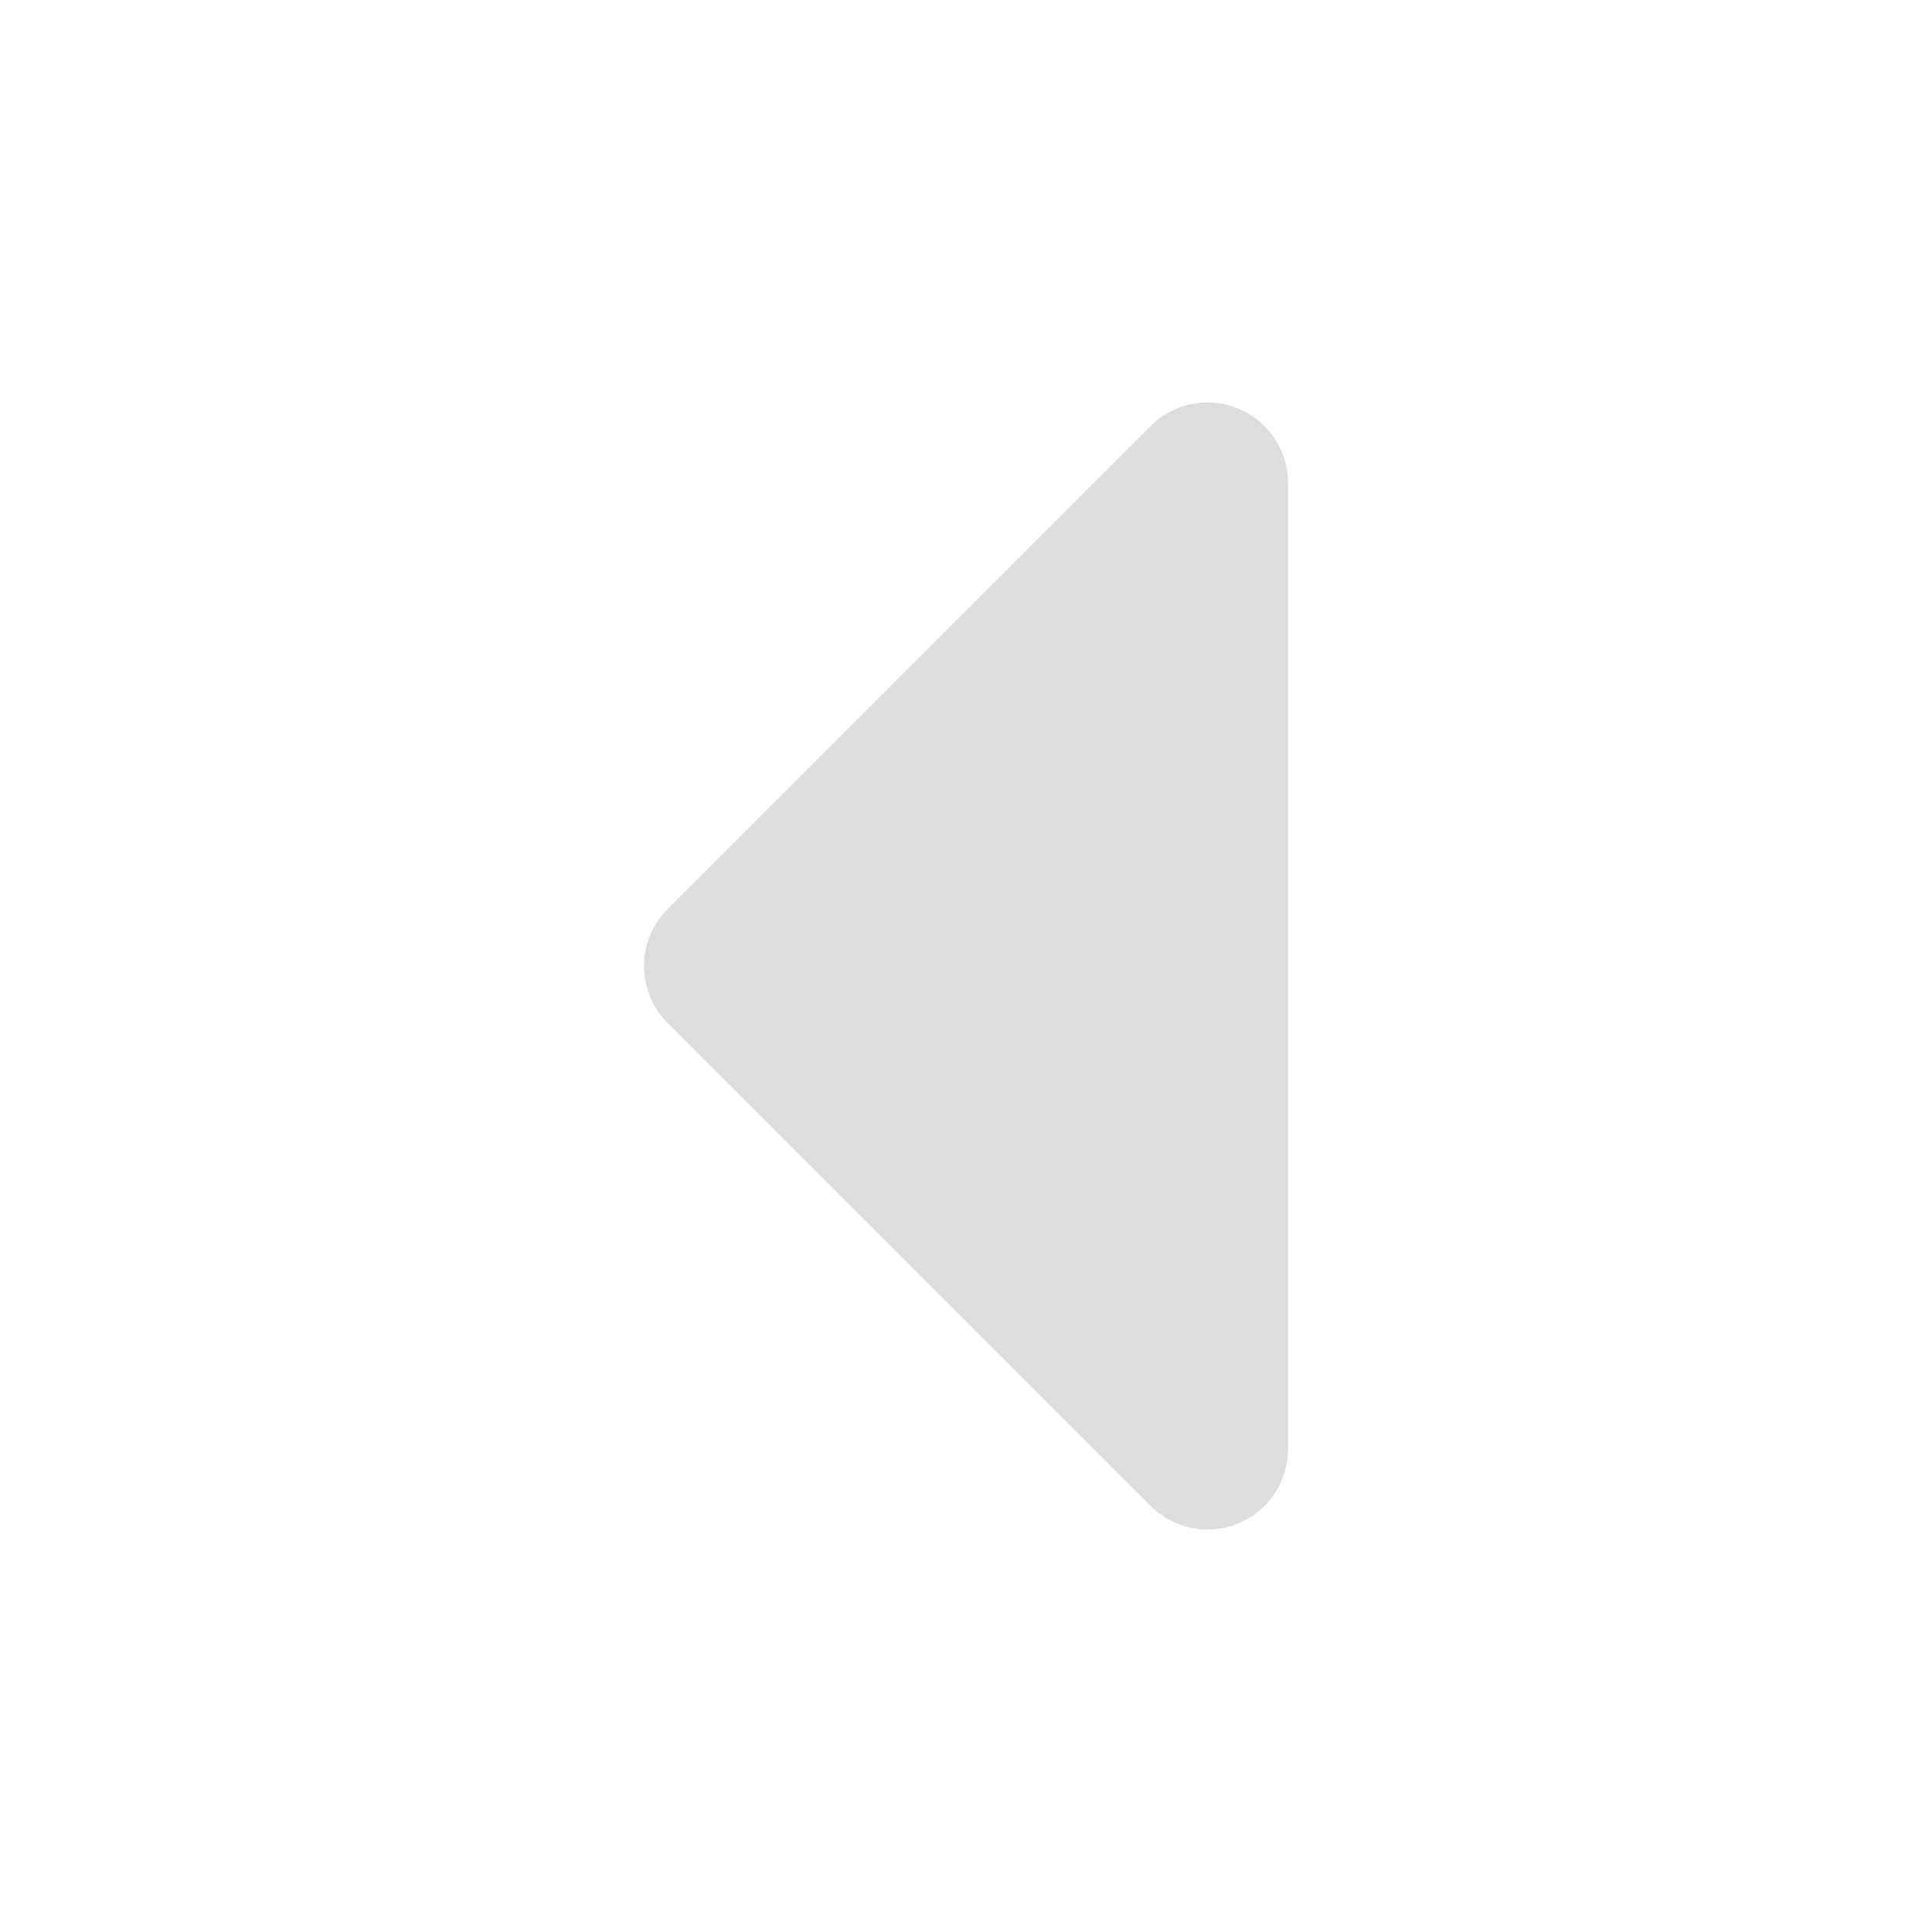
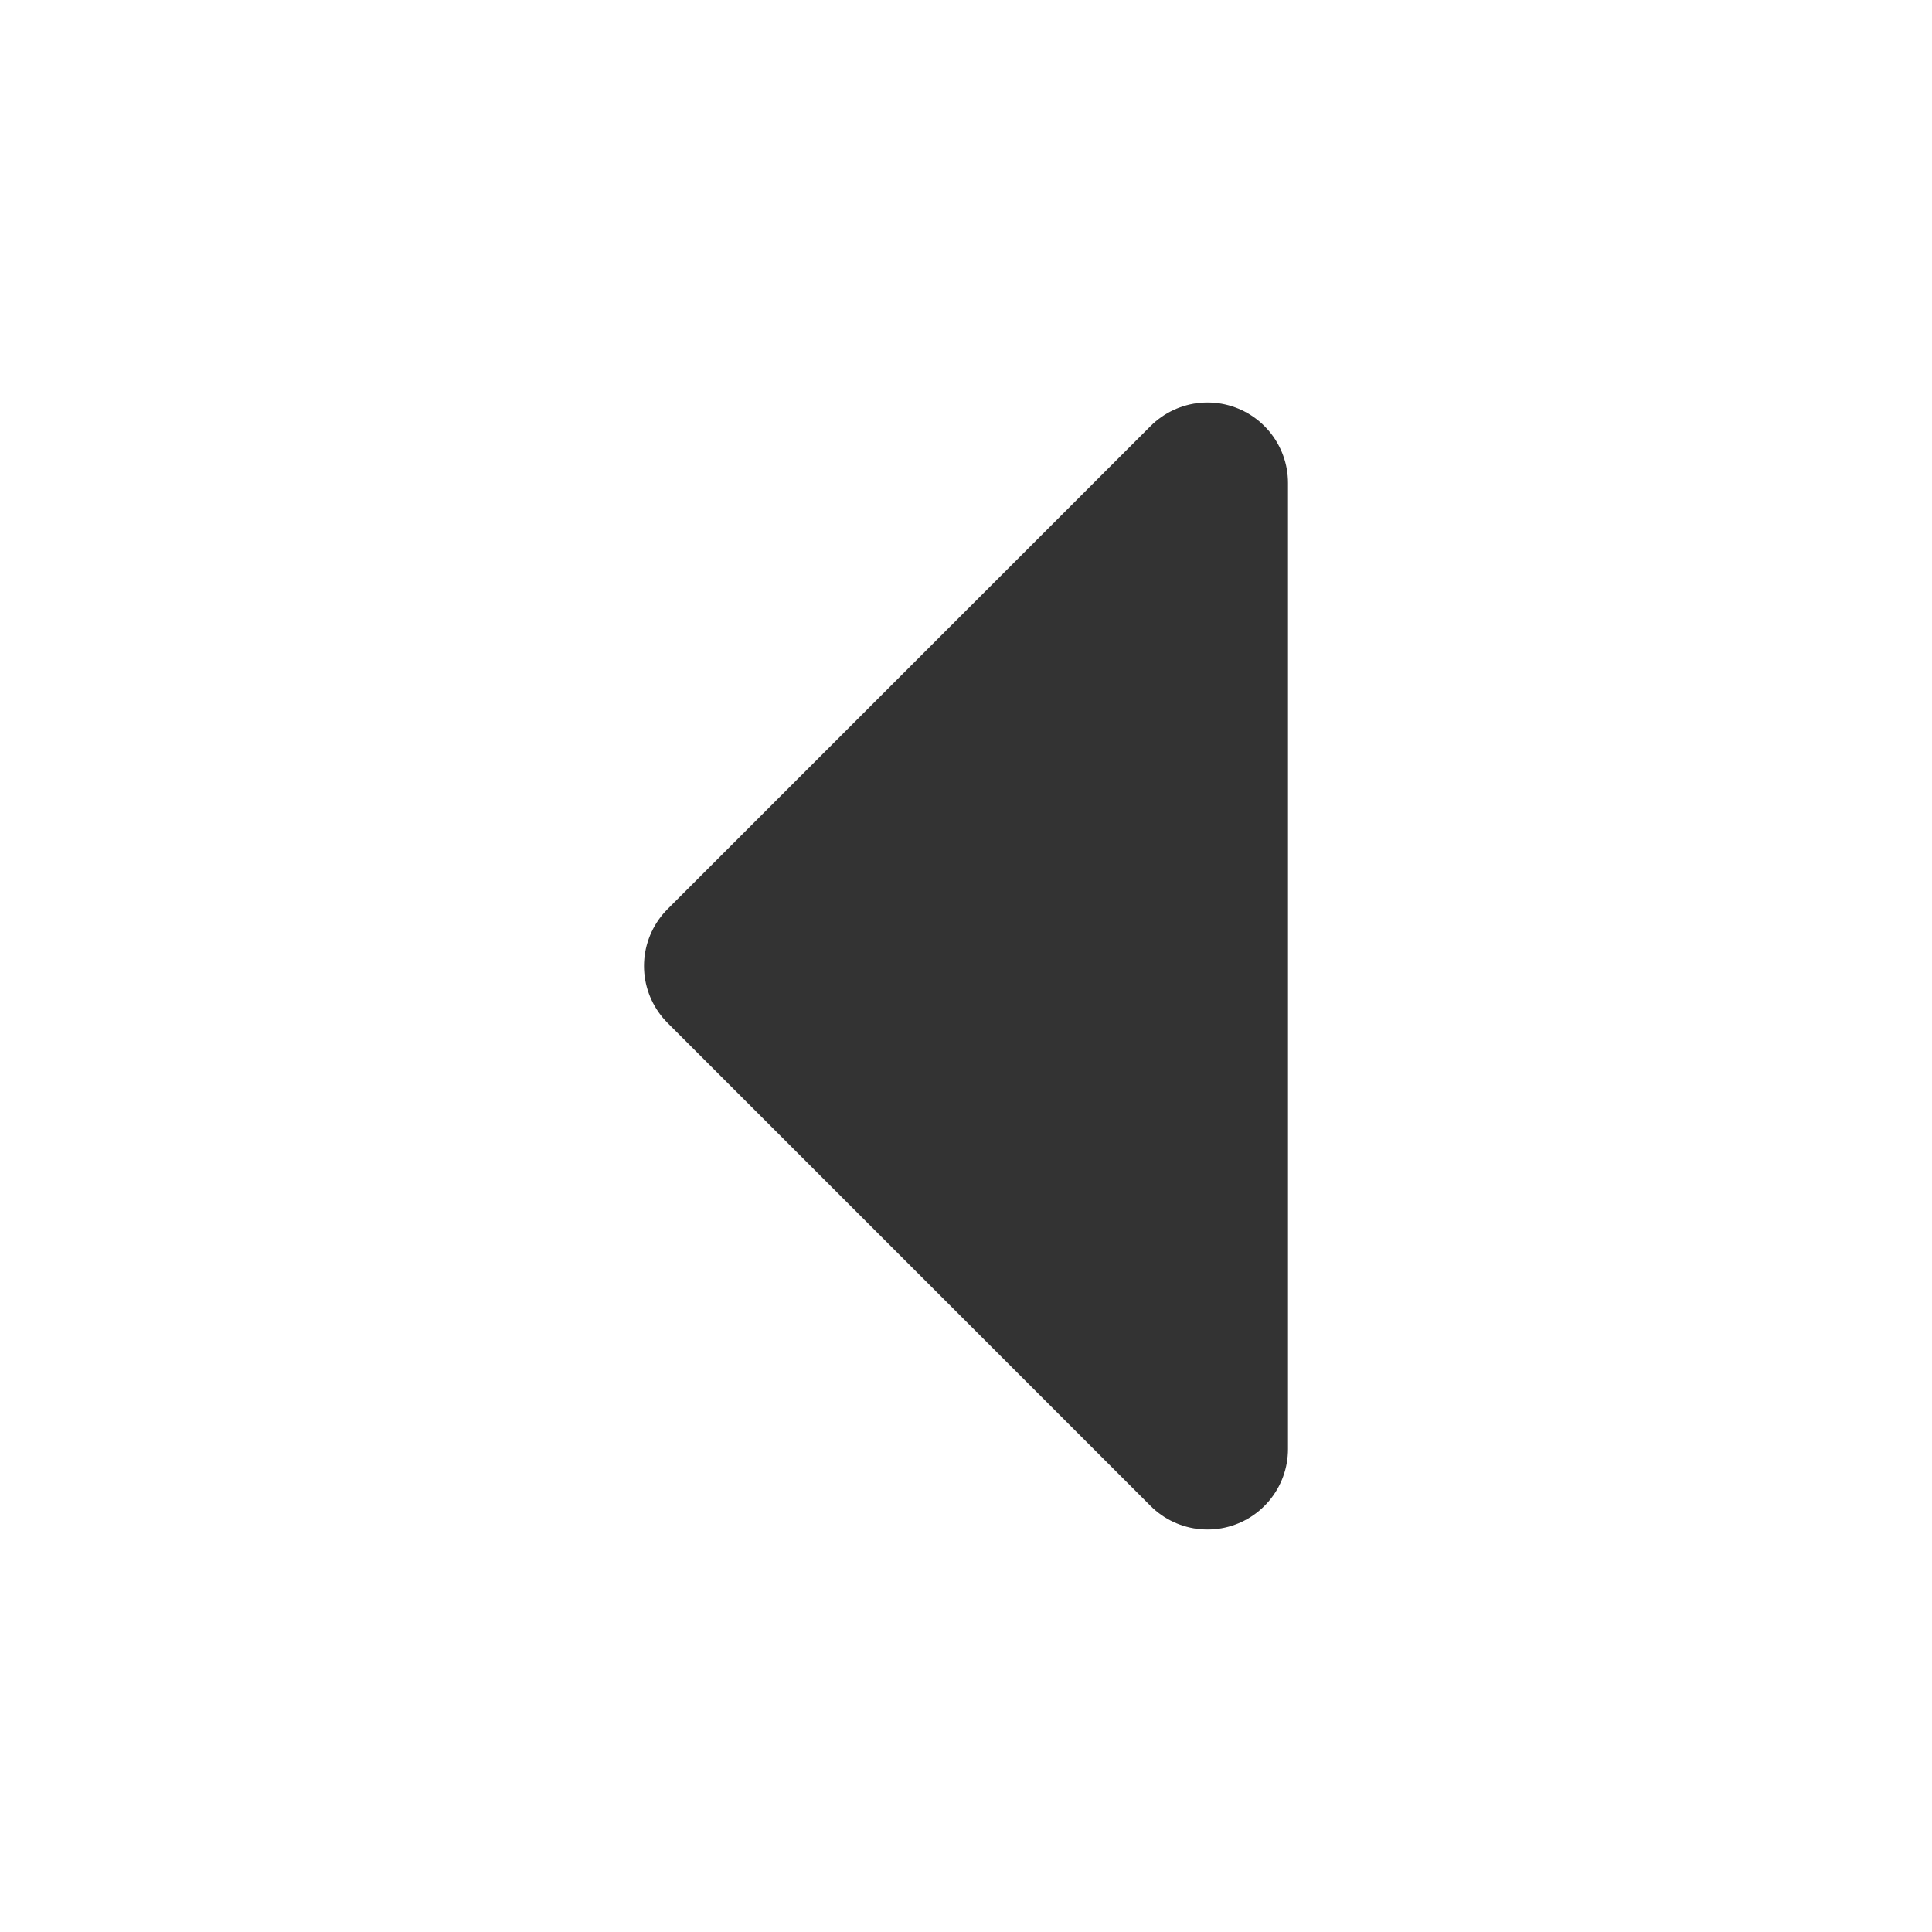
- <svg xmlns="http://www.w3.org/2000/svg" width="40" height="40" viewBox="0 0 48 48" fill="none">
-   <path d="M30 36L18 24L30 12V36Z" fill="#dddddd" stroke="#dddddd" stroke-width="4" stroke-linejoin="round" />
+ <svg xmlns="http://www.w3.org/2000/svg" width="25" height="25" viewBox="0 0 48 48" fill="none">
+   <path d="M30 36L18 24L30 12V36Z" fill="#333333" stroke="#333333" stroke-width="4" stroke-linejoin="round" />
</svg>
